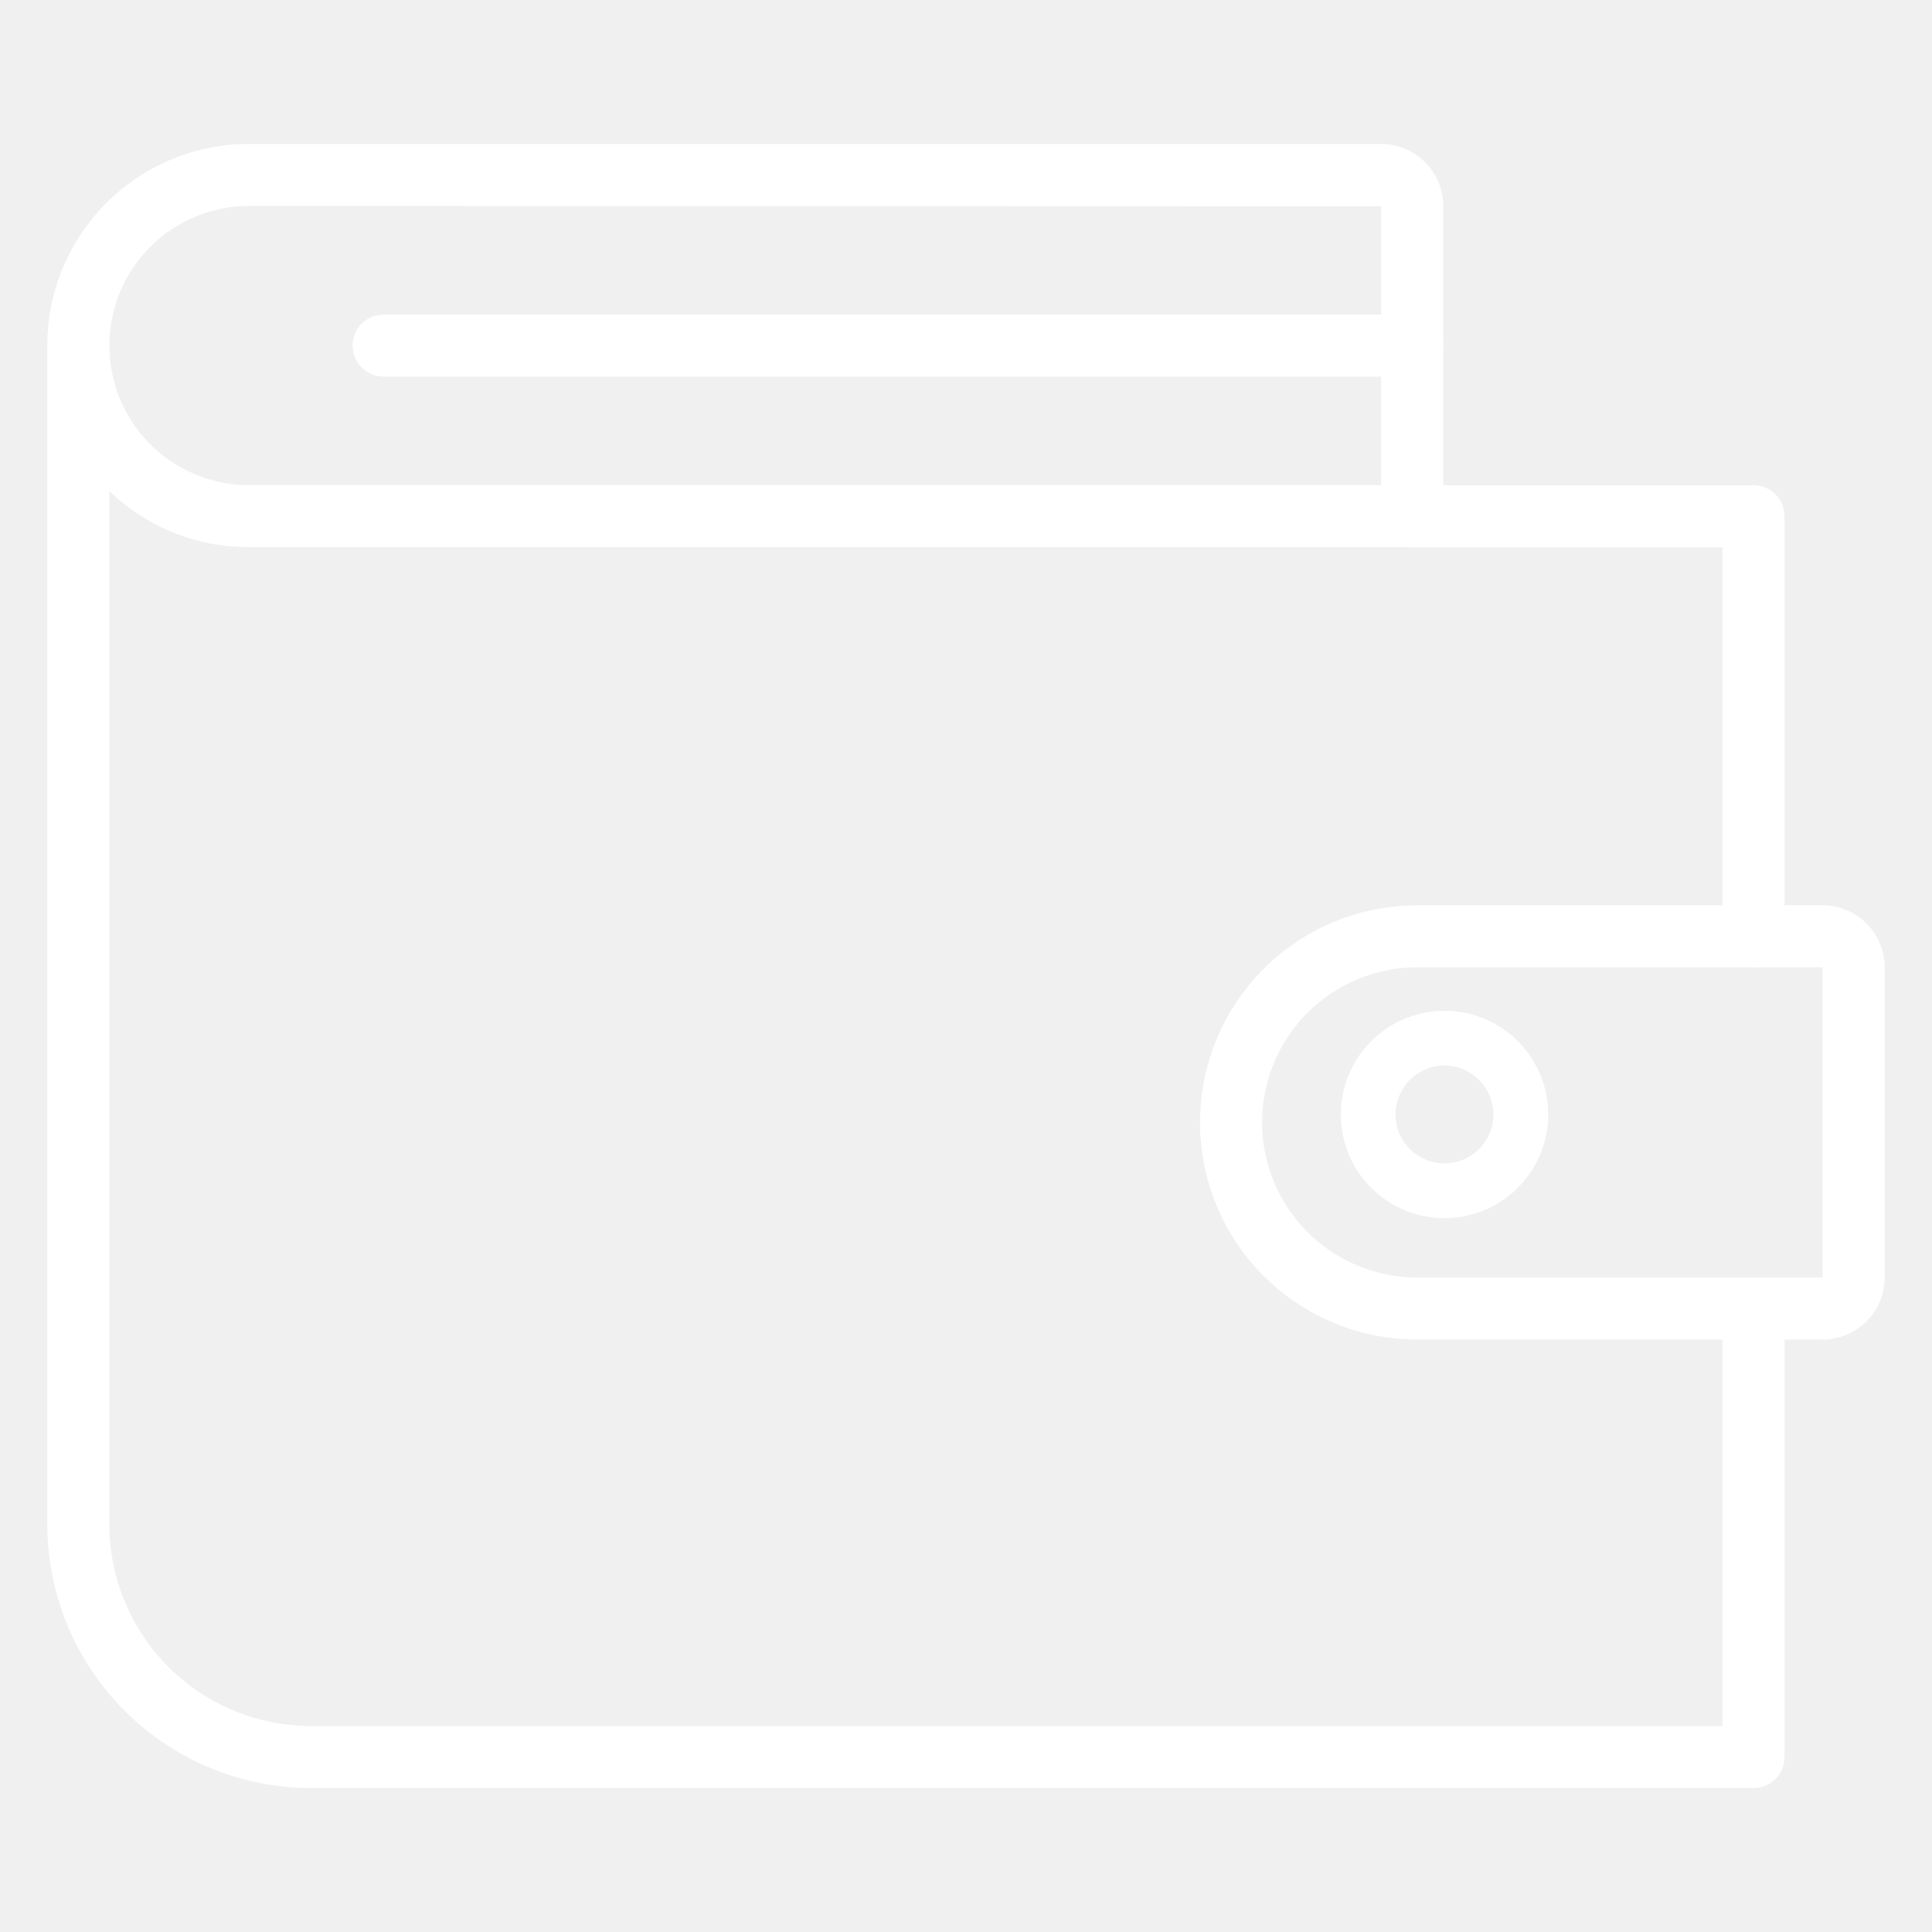
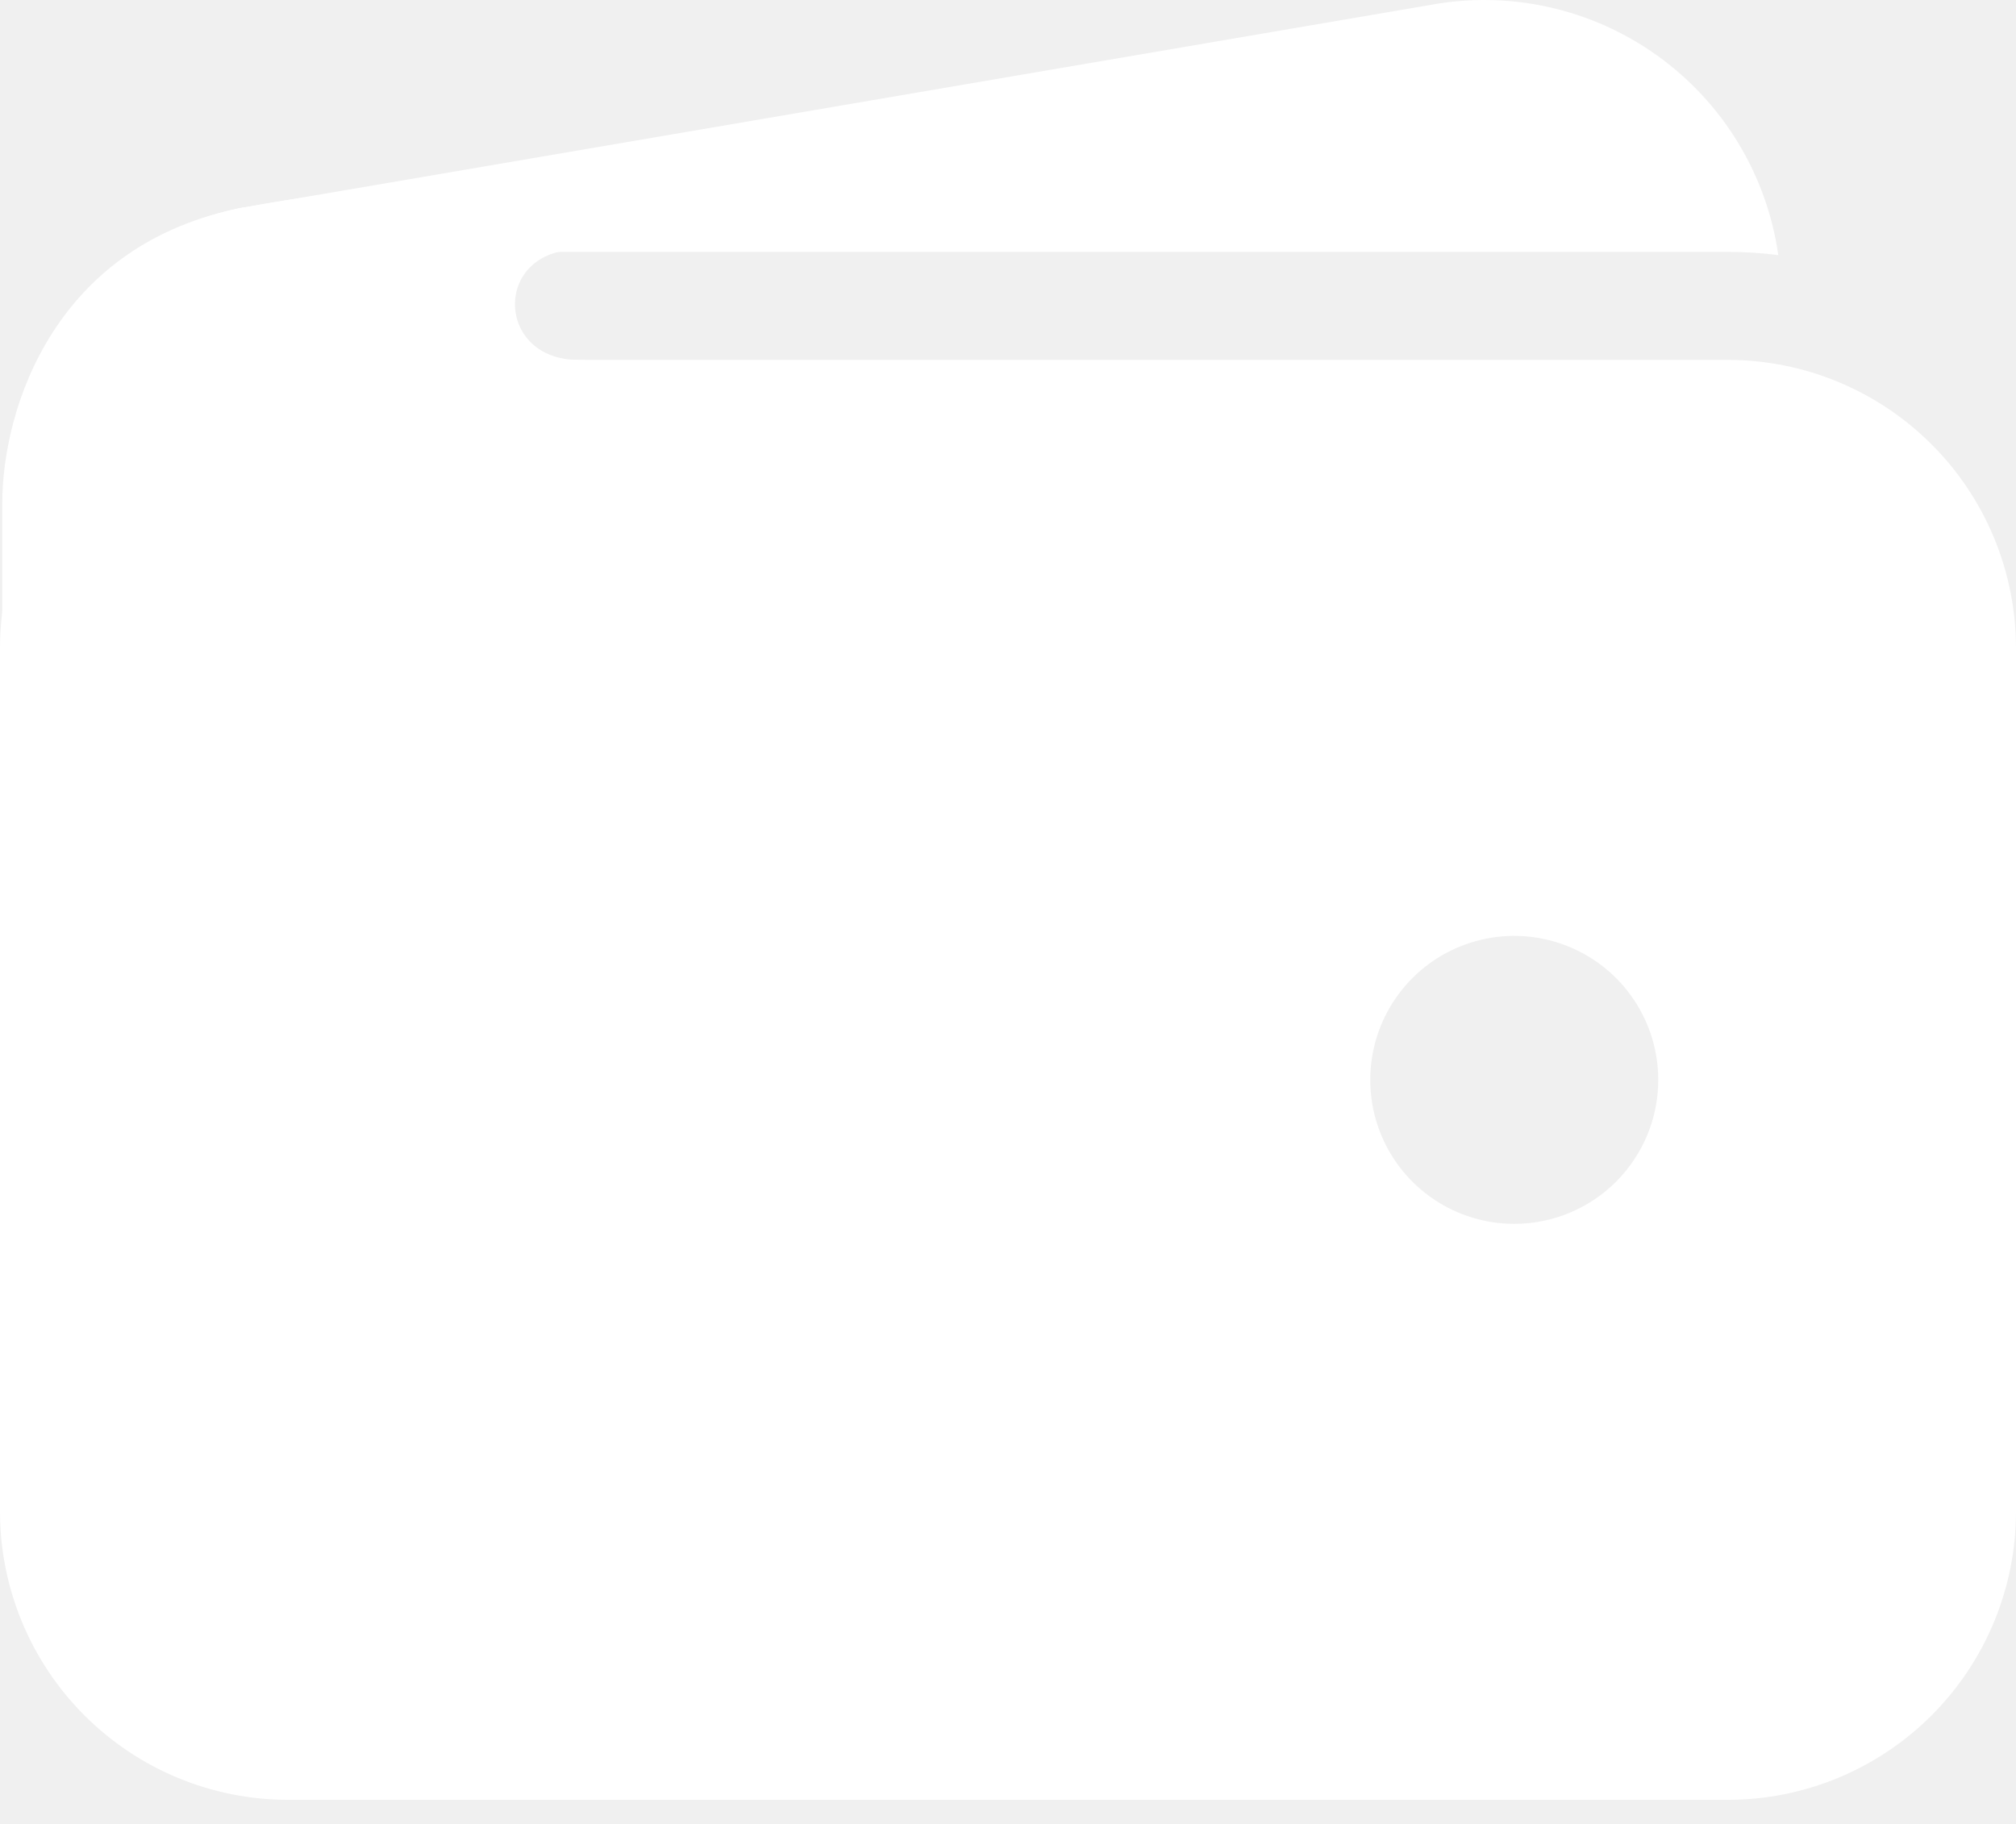
- <svg xmlns="http://www.w3.org/2000/svg" width="42" height="42" viewBox="0 0 42 42" fill="none">
-   <path d="M38.12 21.028C37.941 21.028 37.769 20.957 37.643 20.83C37.517 20.704 37.445 20.532 37.445 20.353V11.897H30.702C30.523 11.897 30.351 11.826 30.225 11.699C30.098 11.573 30.027 11.401 30.027 11.222C30.027 11.043 30.098 10.872 30.225 10.746C30.351 10.619 30.523 10.548 30.702 10.548H38.12C38.298 10.548 38.47 10.619 38.596 10.746C38.723 10.872 38.794 11.043 38.794 11.222V20.355C38.794 20.533 38.722 20.704 38.596 20.831C38.47 20.957 38.298 21.028 38.12 21.028Z" fill="white" />
-   <path d="M38.119 38.871H6.761C5.241 38.869 3.784 38.265 2.709 37.19C1.634 36.116 1.03 34.658 1.028 33.139V7.512C1.028 7.334 1.099 7.162 1.226 7.036C1.352 6.909 1.524 6.838 1.703 6.838C1.881 6.838 2.053 6.909 2.179 7.036C2.306 7.162 2.377 7.334 2.377 7.512V33.139C2.378 34.301 2.84 35.416 3.662 36.238C4.484 37.06 5.598 37.522 6.761 37.523H37.445V28.447C37.445 28.268 37.516 28.096 37.643 27.97C37.769 27.843 37.941 27.772 38.119 27.772C38.298 27.772 38.47 27.843 38.596 27.97C38.723 28.096 38.794 28.268 38.794 28.447V38.197C38.794 38.376 38.722 38.547 38.596 38.674C38.47 38.8 38.298 38.871 38.119 38.871Z" fill="white" />
-   <path d="M39.623 29.121H30.808C29.556 29.121 28.356 28.623 27.471 27.738C26.585 26.853 26.088 25.652 26.088 24.4C26.088 23.148 26.585 21.948 27.471 21.062C28.356 20.177 29.556 19.68 30.808 19.68H39.623C39.981 19.68 40.324 19.822 40.576 20.075C40.829 20.328 40.971 20.671 40.972 21.028V27.772C40.971 28.13 40.829 28.472 40.576 28.725C40.324 28.978 39.981 29.12 39.623 29.121ZM39.623 21.028H30.808C29.914 21.028 29.056 21.384 28.424 22.016C27.792 22.648 27.436 23.506 27.436 24.4C27.436 25.294 27.792 26.152 28.424 26.785C29.056 27.417 29.914 27.772 30.808 27.772H39.623V21.028Z" fill="white" />
-   <path d="M30.701 11.896H5.412C4.249 11.896 3.134 11.434 2.312 10.612C1.49 9.79 1.028 8.675 1.028 7.512C1.028 6.35 1.49 5.235 2.312 4.413C3.134 3.591 4.249 3.129 5.412 3.129H30.024C30.383 3.13 30.727 3.273 30.98 3.527C31.233 3.781 31.376 4.125 31.376 4.484V11.221C31.376 11.4 31.305 11.572 31.178 11.698C31.052 11.825 30.88 11.896 30.701 11.896ZM5.412 4.477C4.607 4.477 3.835 4.797 3.266 5.366C2.697 5.935 2.377 6.707 2.377 7.512C2.377 8.317 2.697 9.089 3.266 9.658C3.835 10.227 4.607 10.547 5.412 10.547H30.024V4.484L5.412 4.477Z" fill="white" />
-   <path d="M30.701 8.187H8.339C8.16 8.187 7.989 8.116 7.863 7.989C7.736 7.863 7.665 7.691 7.665 7.512C7.665 7.334 7.736 7.162 7.863 7.036C7.989 6.909 8.16 6.838 8.339 6.838H30.701C30.88 6.838 31.052 6.909 31.178 7.036C31.305 7.162 31.376 7.334 31.376 7.512C31.376 7.691 31.305 7.863 31.178 7.989C31.052 8.116 30.88 8.187 30.701 8.187Z" fill="white" />
-   <path d="M31.402 26.482C30.956 26.482 30.521 26.349 30.15 26.102C29.779 25.854 29.491 25.502 29.32 25.09C29.15 24.678 29.105 24.225 29.192 23.788C29.279 23.351 29.494 22.949 29.809 22.634C30.125 22.319 30.526 22.104 30.964 22.017C31.401 21.93 31.854 21.975 32.266 22.146C32.678 22.317 33.029 22.606 33.277 22.976C33.525 23.347 33.657 23.783 33.657 24.229C33.656 24.826 33.418 25.399 32.995 25.821C32.573 26.244 32 26.481 31.402 26.482ZM31.402 23.164C31.192 23.164 30.986 23.226 30.811 23.343C30.636 23.46 30.5 23.626 30.419 23.82C30.338 24.014 30.317 24.228 30.358 24.434C30.398 24.641 30.5 24.831 30.648 24.979C30.797 25.128 30.986 25.23 31.193 25.271C31.399 25.312 31.613 25.291 31.807 25.211C32.002 25.131 32.168 24.994 32.285 24.819C32.402 24.645 32.465 24.439 32.465 24.229C32.465 23.947 32.353 23.676 32.153 23.477C31.954 23.277 31.684 23.165 31.402 23.164Z" fill="white" />
+ <svg xmlns="http://www.w3.org/2000/svg" width="42" height="38" viewBox="0 0 42 38" fill="none">
+   <path d="M6 5.248H36C36.351 5.248 36.701 5.27 37.048 5.315C36.93 4.488 36.646 3.693 36.213 2.979C35.78 2.264 35.206 1.645 34.527 1.159C33.848 0.672 33.078 0.328 32.262 0.147C31.447 -0.034 30.603 -0.048 29.782 0.106L5.11 4.318H5.081C3.533 4.614 2.156 5.491 1.231 6.768C2.624 5.777 4.291 5.246 6 5.248Z" fill="white" />
+   <path d="M36 7.498H6C4.409 7.5 2.884 8.133 1.759 9.258C0.634 10.382 0.002 11.908 0 13.498V31.498C0.002 33.089 0.634 34.614 1.759 35.739C2.884 36.864 4.409 37.497 6 37.498H36C37.591 37.497 39.116 36.864 40.241 35.739C41.366 34.614 41.998 33.089 42 31.498V13.498C41.998 11.908 41.366 10.382 40.241 9.258C39.116 8.133 37.591 7.5 36 7.498ZM31.547 25.498C30.953 25.498 30.373 25.322 29.88 24.993C29.387 24.663 29.002 24.195 28.775 23.646C28.548 23.098 28.489 22.495 28.605 21.913C28.72 21.331 29.006 20.797 29.426 20.377C29.845 19.957 30.38 19.672 30.962 19.556C31.544 19.44 32.147 19.5 32.695 19.727C33.243 19.954 33.712 20.338 34.041 20.832C34.371 21.325 34.547 21.905 34.547 22.498C34.547 23.294 34.231 24.057 33.668 24.62C33.106 25.182 32.343 25.498 31.547 25.498Z" fill="white" />
+   <path d="M0.047 19.826V10.498C0.047 8.467 1.172 5.061 5.077 4.323C8.391 3.701 11.672 3.701 11.672 3.701C11.672 3.701 13.828 5.201 12.047 5.201C10.266 5.201 10.312 7.498 12.047 7.498C13.781 7.498 12.047 9.701 12.047 9.701L5.062 17.623L0.047 19.826Z" fill="white" />
</svg>
